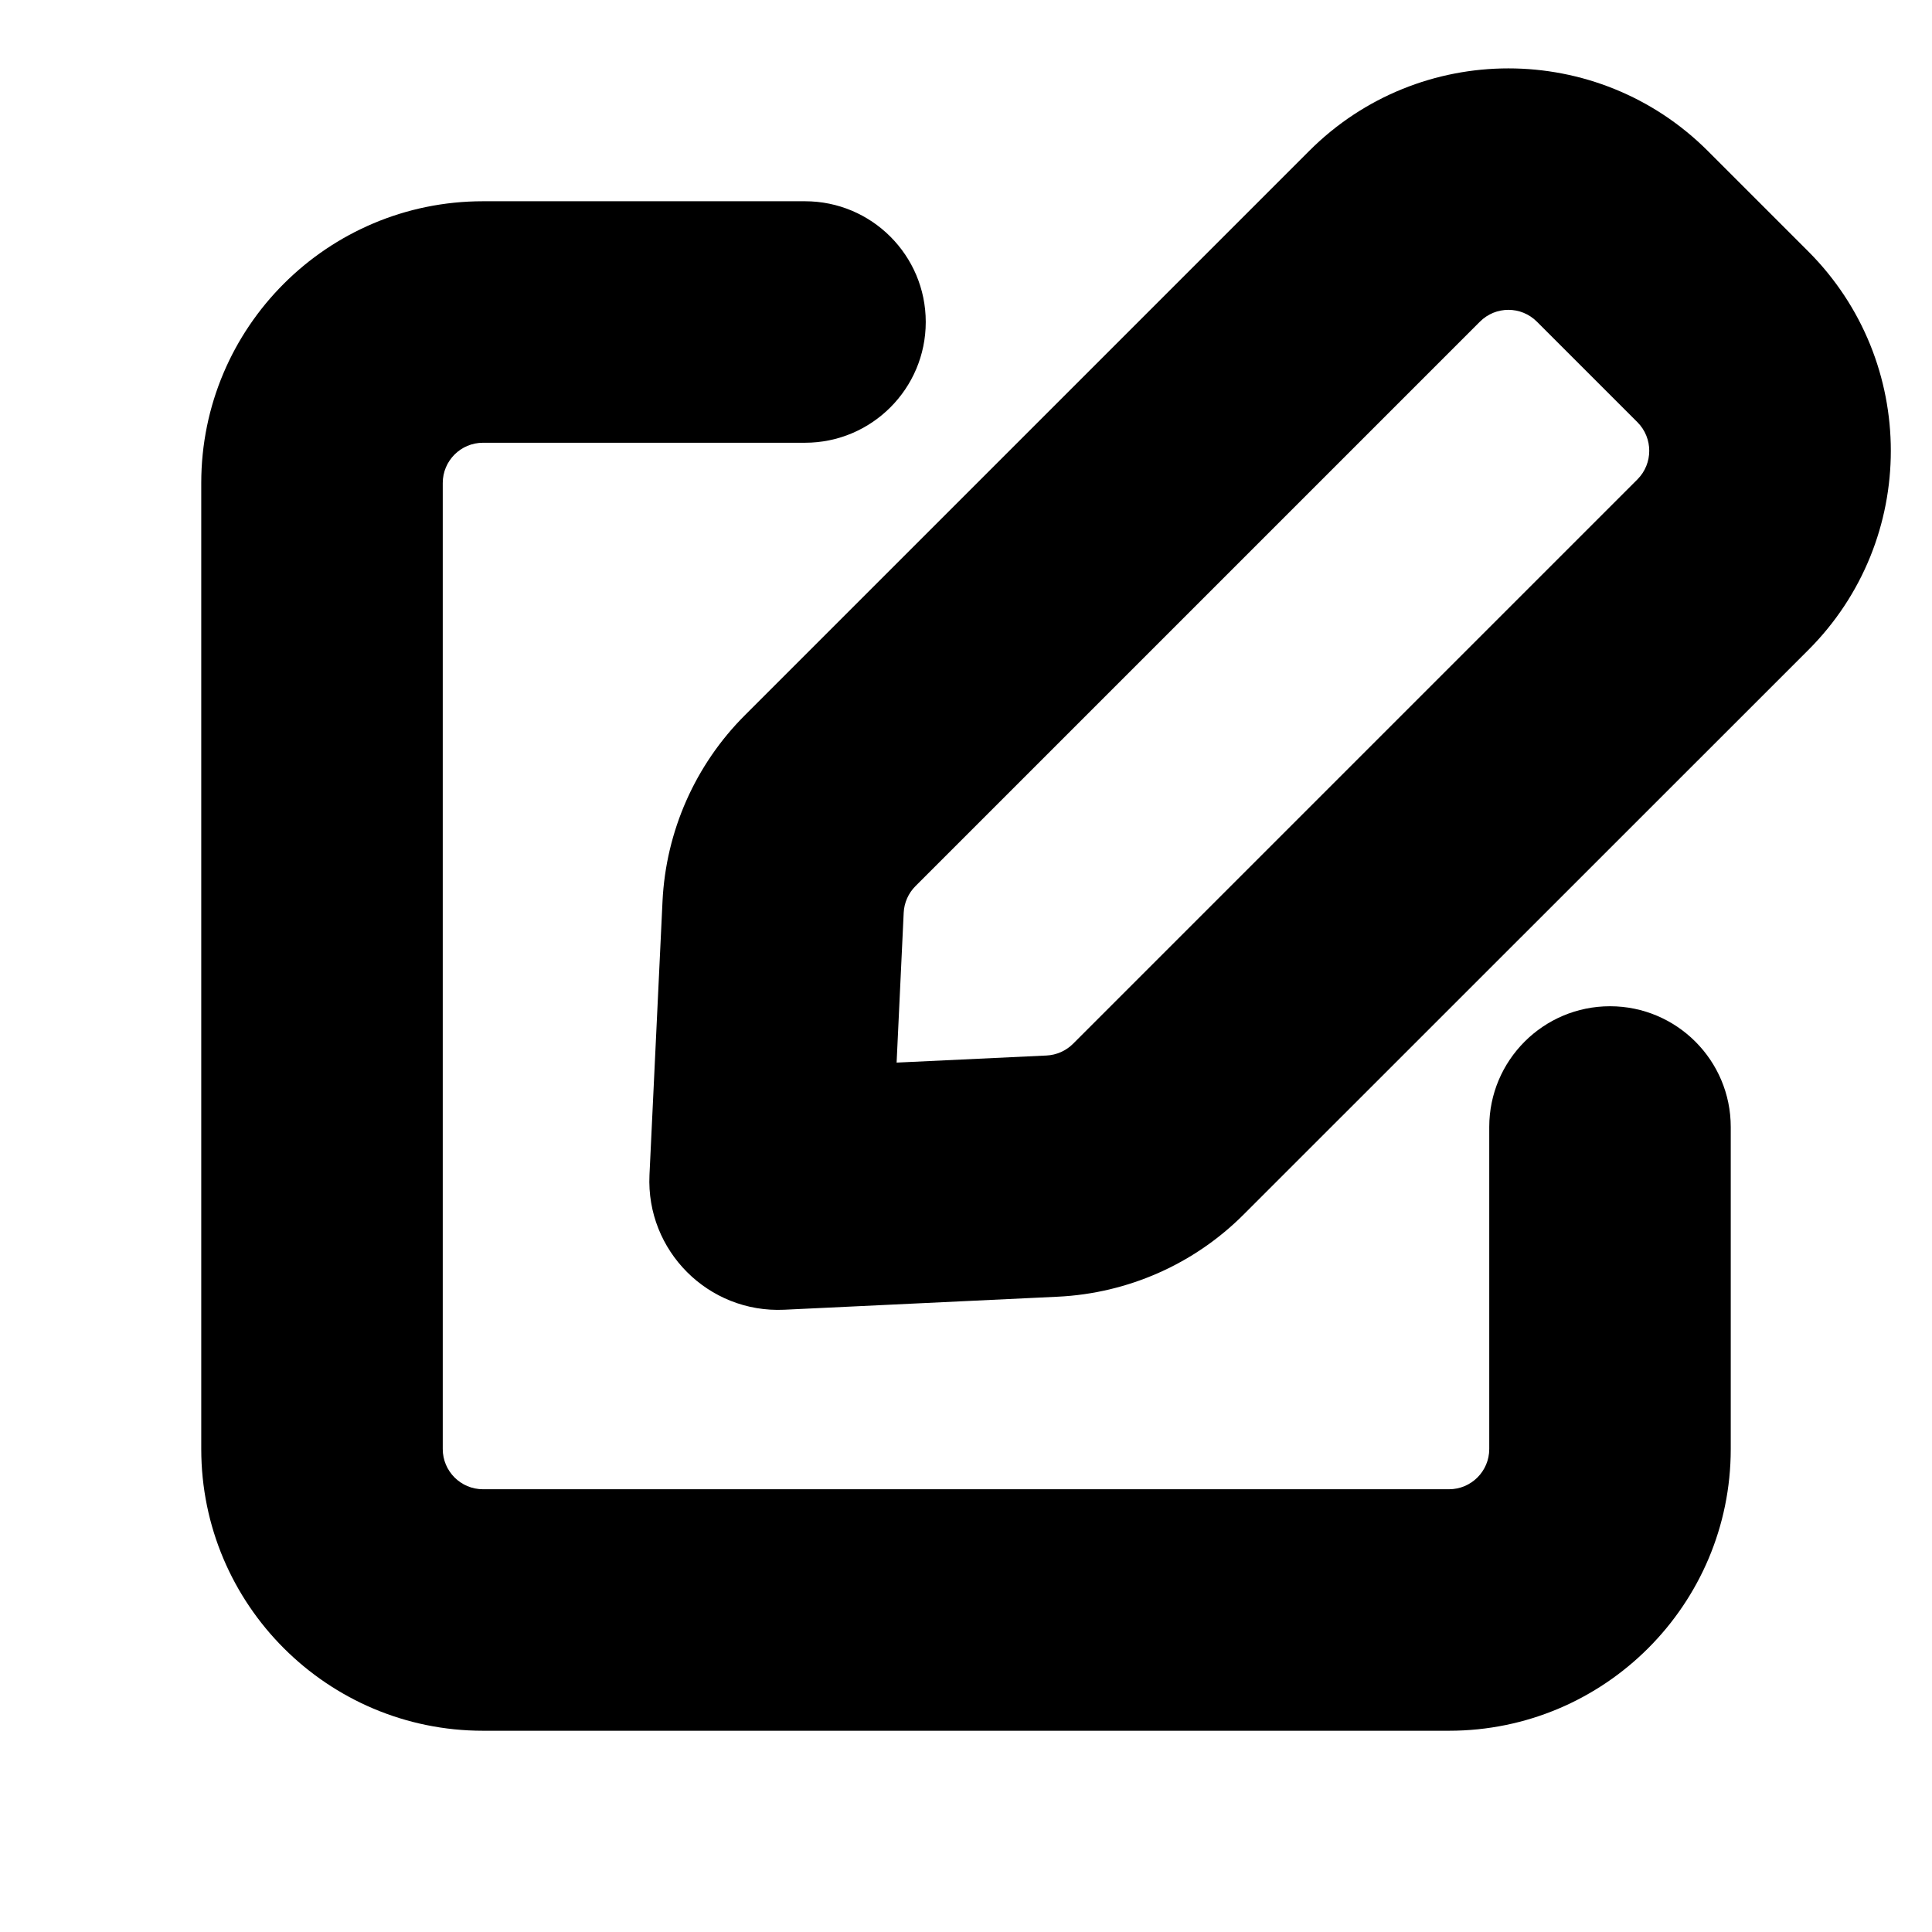
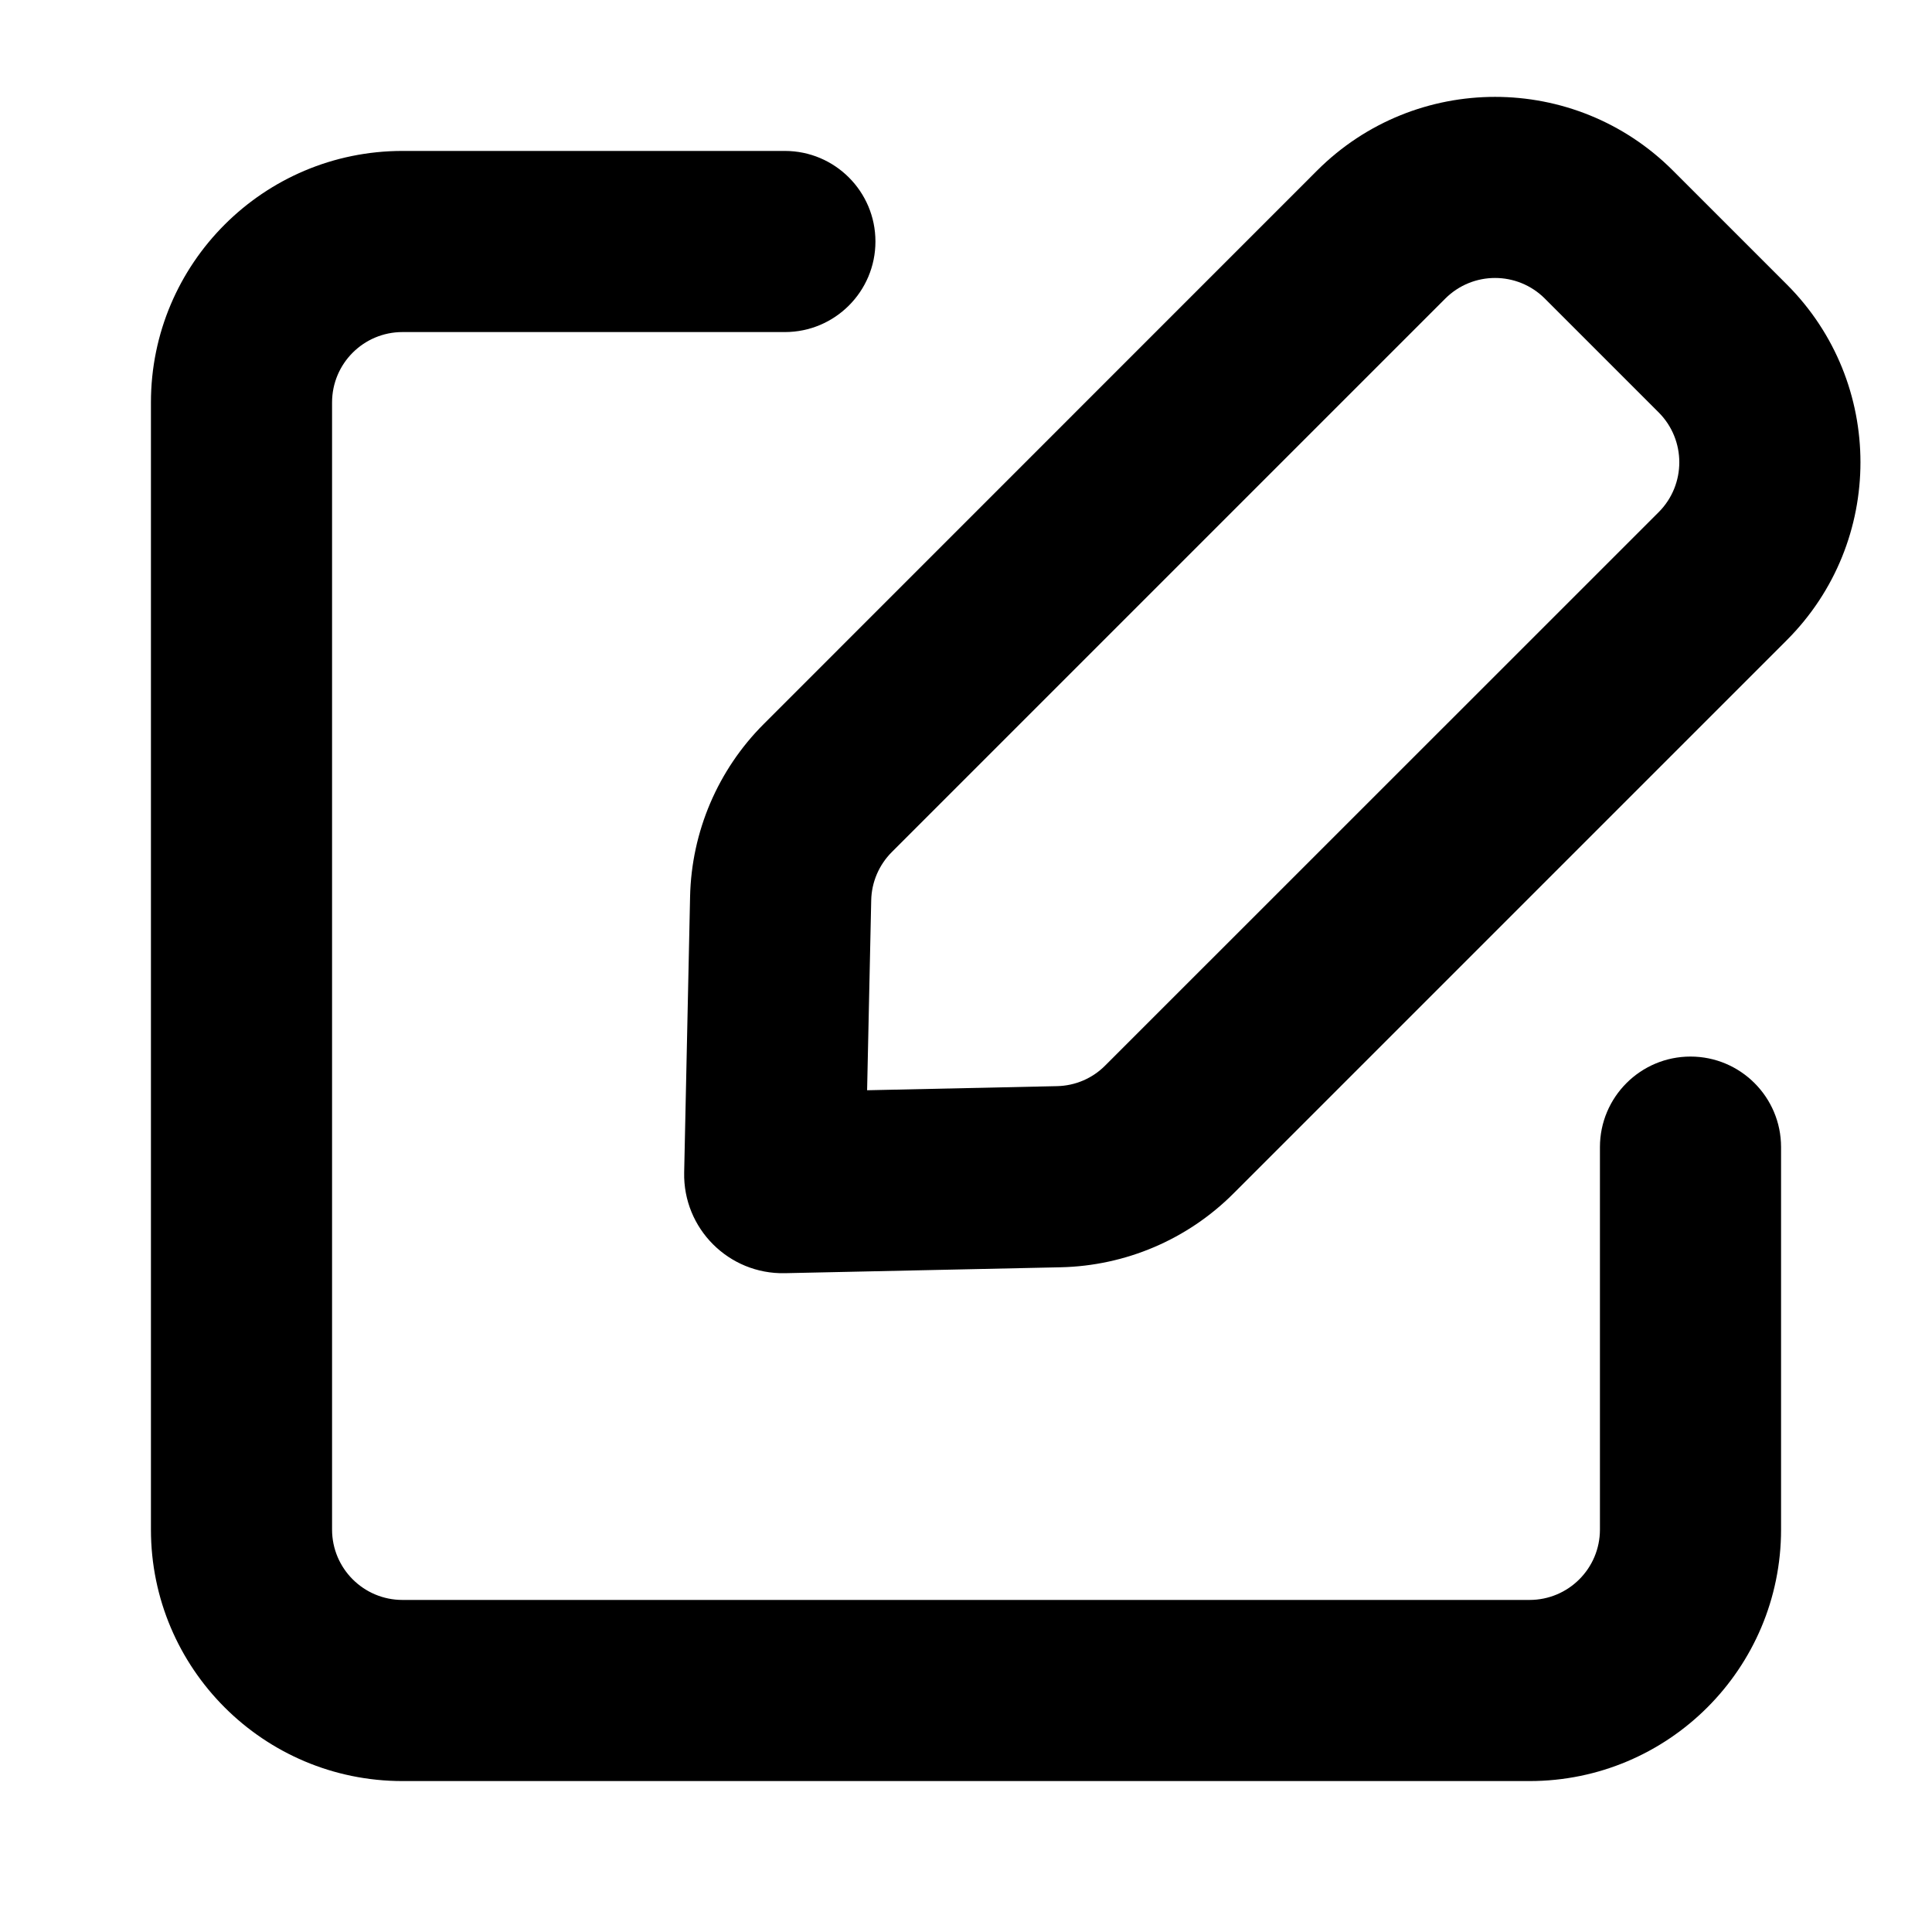
- <svg xmlns="http://www.w3.org/2000/svg" viewBox="0 0 12 12" fill="black">
-   <path fill-rule="evenodd" clip-rule="evenodd" d="M1.25 3C1.25 2.033 2.034 1.25 3 1.25H5C5.414 1.25 5.75 1.586 5.75 2C5.75 2.414 5.414 2.75 5 2.75H3C2.862 2.75 2.75 2.862 2.75 3V9C2.75 9.138 2.862 9.25 3 9.25H9C9.138 9.25 9.25 9.138 9.25 9V7C9.25 6.586 9.586 6.25 10 6.25C10.414 6.25 10.75 6.586 10.75 7V9C10.75 9.966 9.966 10.75 9 10.75H3C2.034 10.75 1.25 9.966 1.25 9V3Z" />
-   <path fill-rule="evenodd" clip-rule="evenodd" d="M8.132 0.937C8.815 0.254 9.923 0.254 10.607 0.937L11.232 1.562C11.915 2.246 11.915 3.354 11.232 4.037L7.725 7.543C7.418 7.851 7.006 8.033 6.571 8.054L4.871 8.135C4.4 8.157 4.012 7.769 4.034 7.298L4.115 5.598C4.136 5.163 4.318 4.751 4.626 4.443L8.132 0.937ZM9.546 1.998C9.448 1.9 9.29 1.9 9.192 1.998L5.686 5.504C5.642 5.548 5.616 5.607 5.613 5.669L5.569 6.6L6.5 6.556C6.562 6.553 6.621 6.527 6.665 6.483L10.171 2.977C10.268 2.879 10.268 2.721 10.171 2.623L9.546 1.998Z" />
+ <svg xmlns="http://www.w3.org/2000/svg" viewBox="0 0 16 16" fill="black">
+   <path fill-rule="evenodd" clip-rule="evenodd" d="M1.25 3.333C1.25 2.183 2.183 1.25 3.333 1.25H6.5C6.914 1.25 7.25 1.586 7.25 2C7.25 2.414 6.914 2.75 6.5 2.75H3.333C3.011 2.75 2.75 3.011 2.75 3.333V12.667C2.75 12.989 3.011 13.25 3.333 13.25H12.667C12.989 13.25 13.25 12.989 13.25 12.667V9.5C13.25 9.086 13.586 8.75 14 8.75C14.414 8.75 14.75 9.086 14.75 9.5V12.667C14.75 13.817 13.817 14.75 12.667 14.75H3.333C2.183 14.75 1.25 13.817 1.25 12.667V3.333Z" />
+   <path fill-rule="evenodd" clip-rule="evenodd" d="M10.908 1.412C11.722 0.599 13.041 0.599 13.854 1.412L14.797 2.355C15.611 3.169 15.611 4.488 14.797 5.302L10.214 9.885C9.834 10.265 9.322 10.483 8.785 10.495L6.5 10.544C6.035 10.554 5.656 10.174 5.666 9.71L5.715 7.424C5.727 6.887 5.945 6.376 6.325 5.996L10.908 1.412ZM12.794 2.473C12.566 2.245 12.197 2.245 11.969 2.473L7.386 7.056C7.279 7.163 7.218 7.306 7.215 7.456L7.181 9.029L8.753 8.995C8.904 8.992 9.047 8.931 9.153 8.824L13.737 4.241C13.964 4.013 13.964 3.644 13.737 3.416L12.794 2.473Z" />
</svg>
